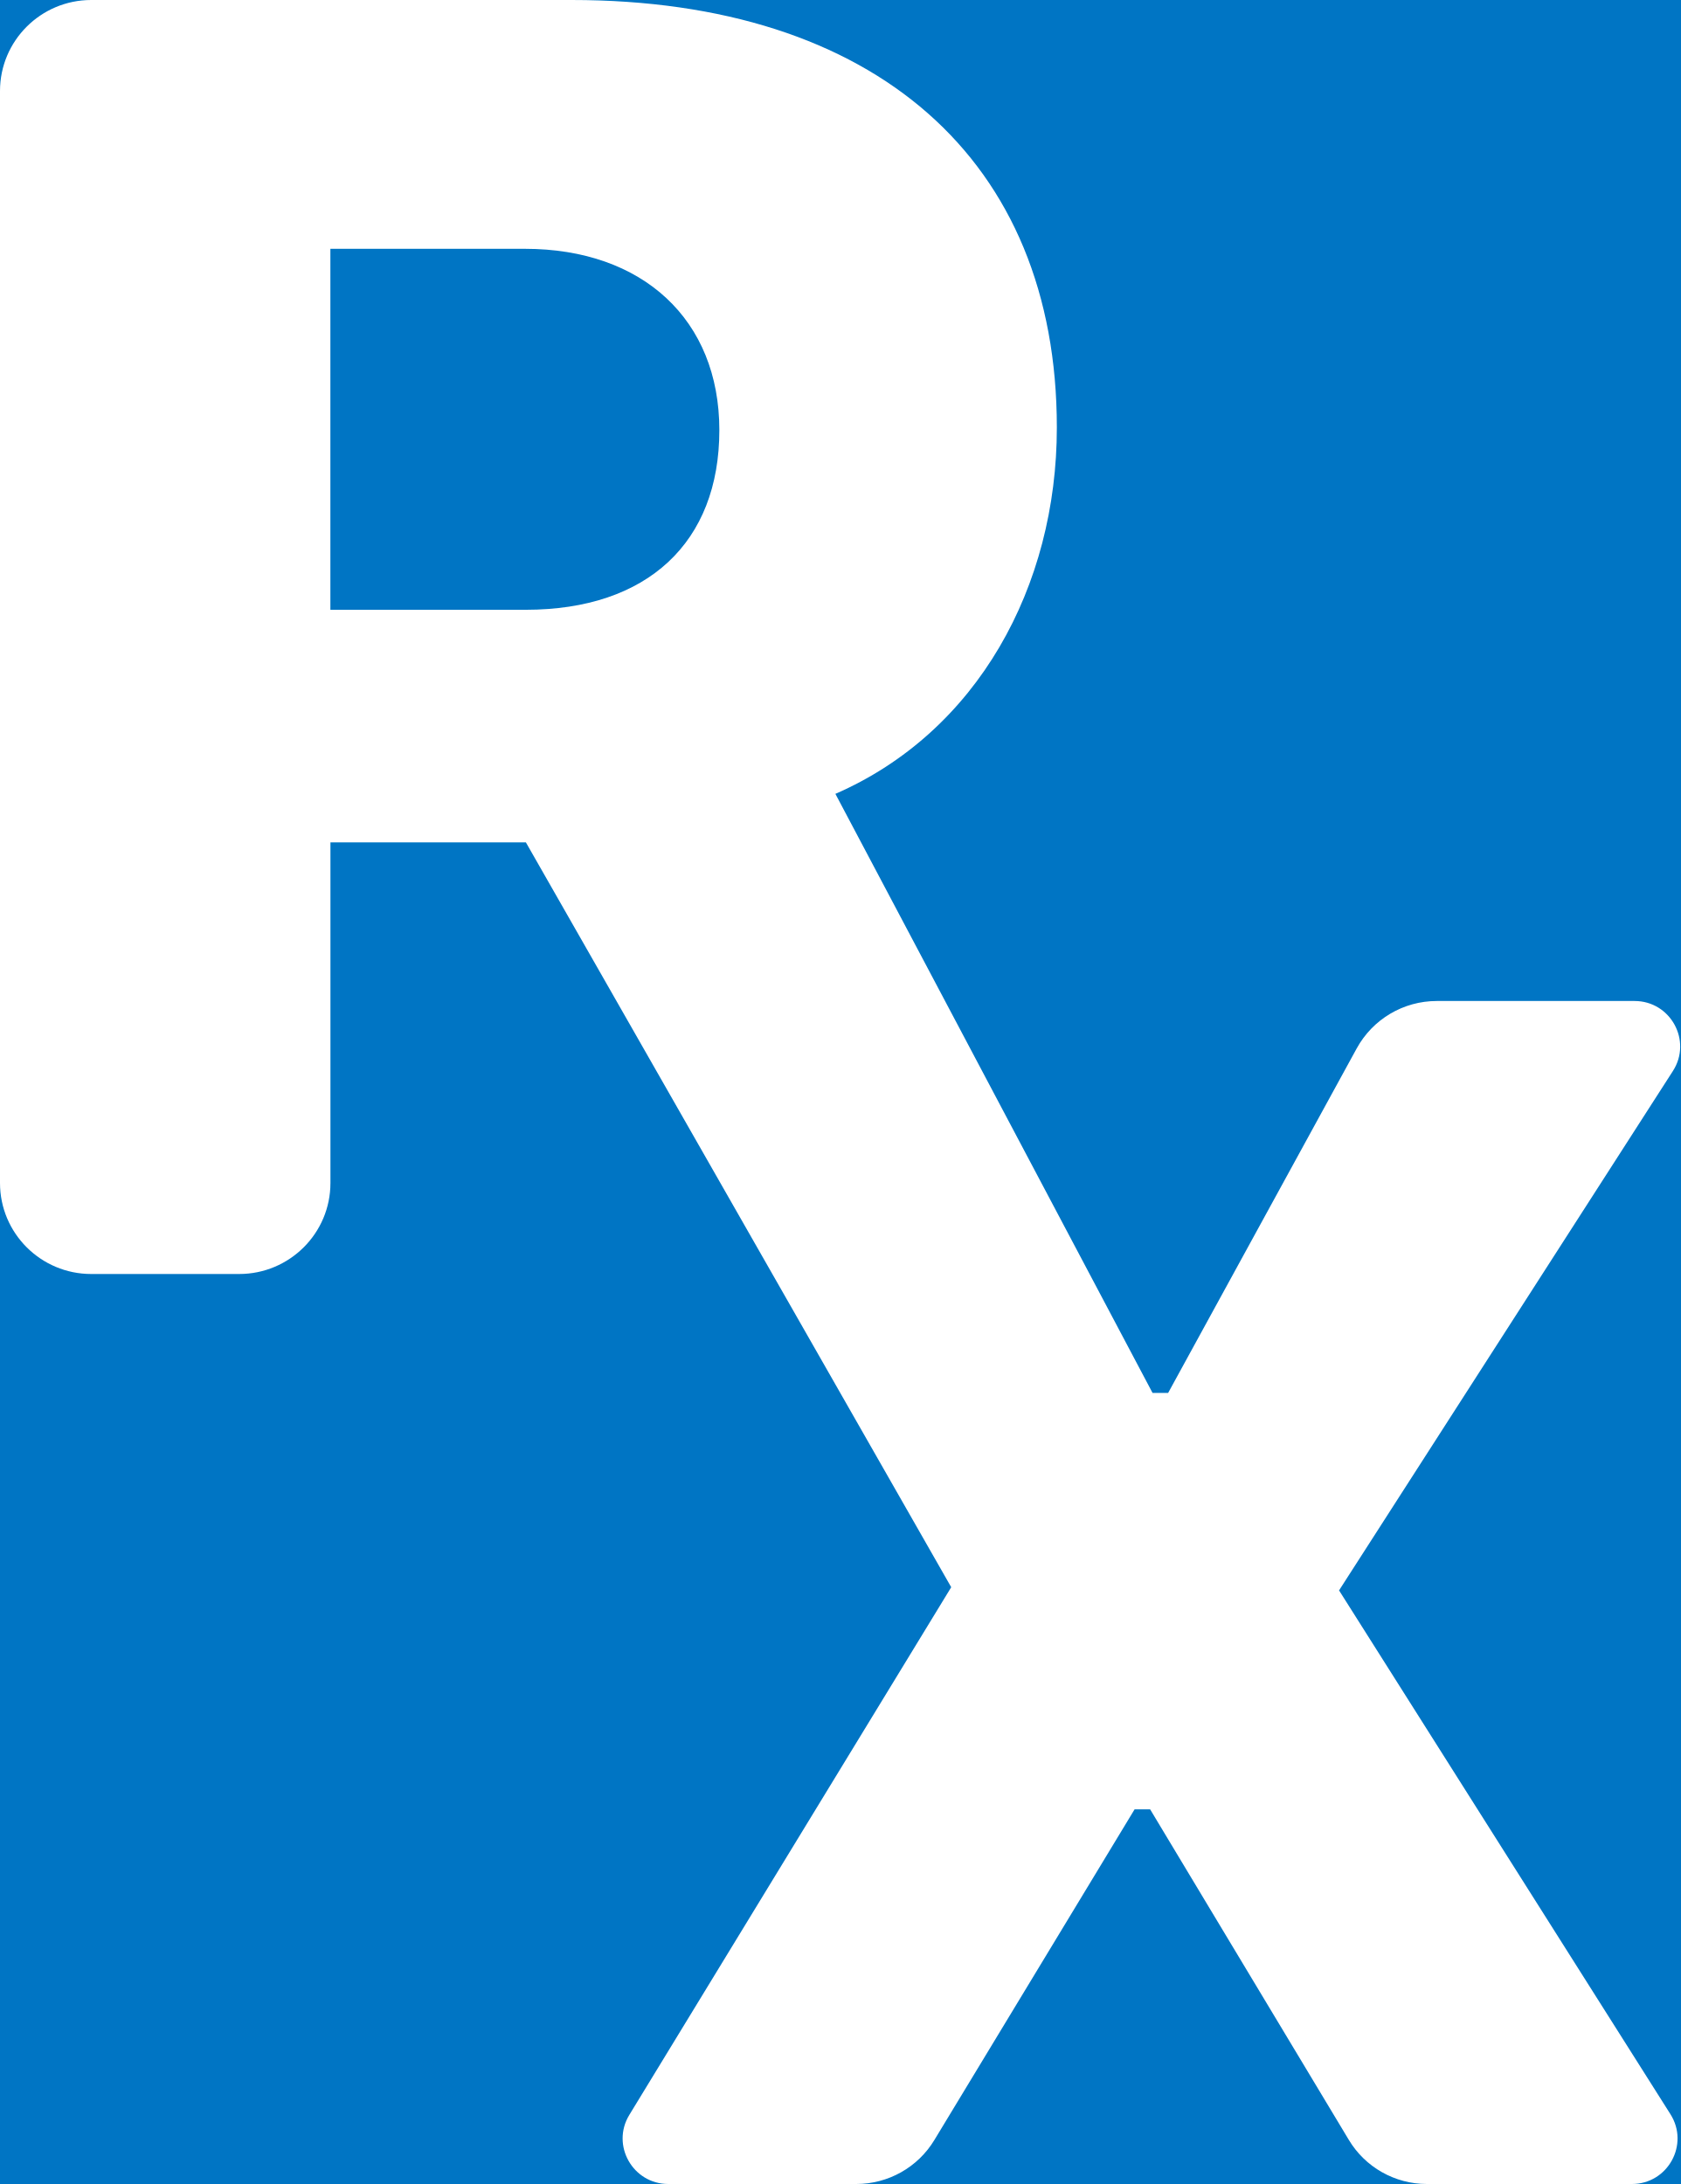
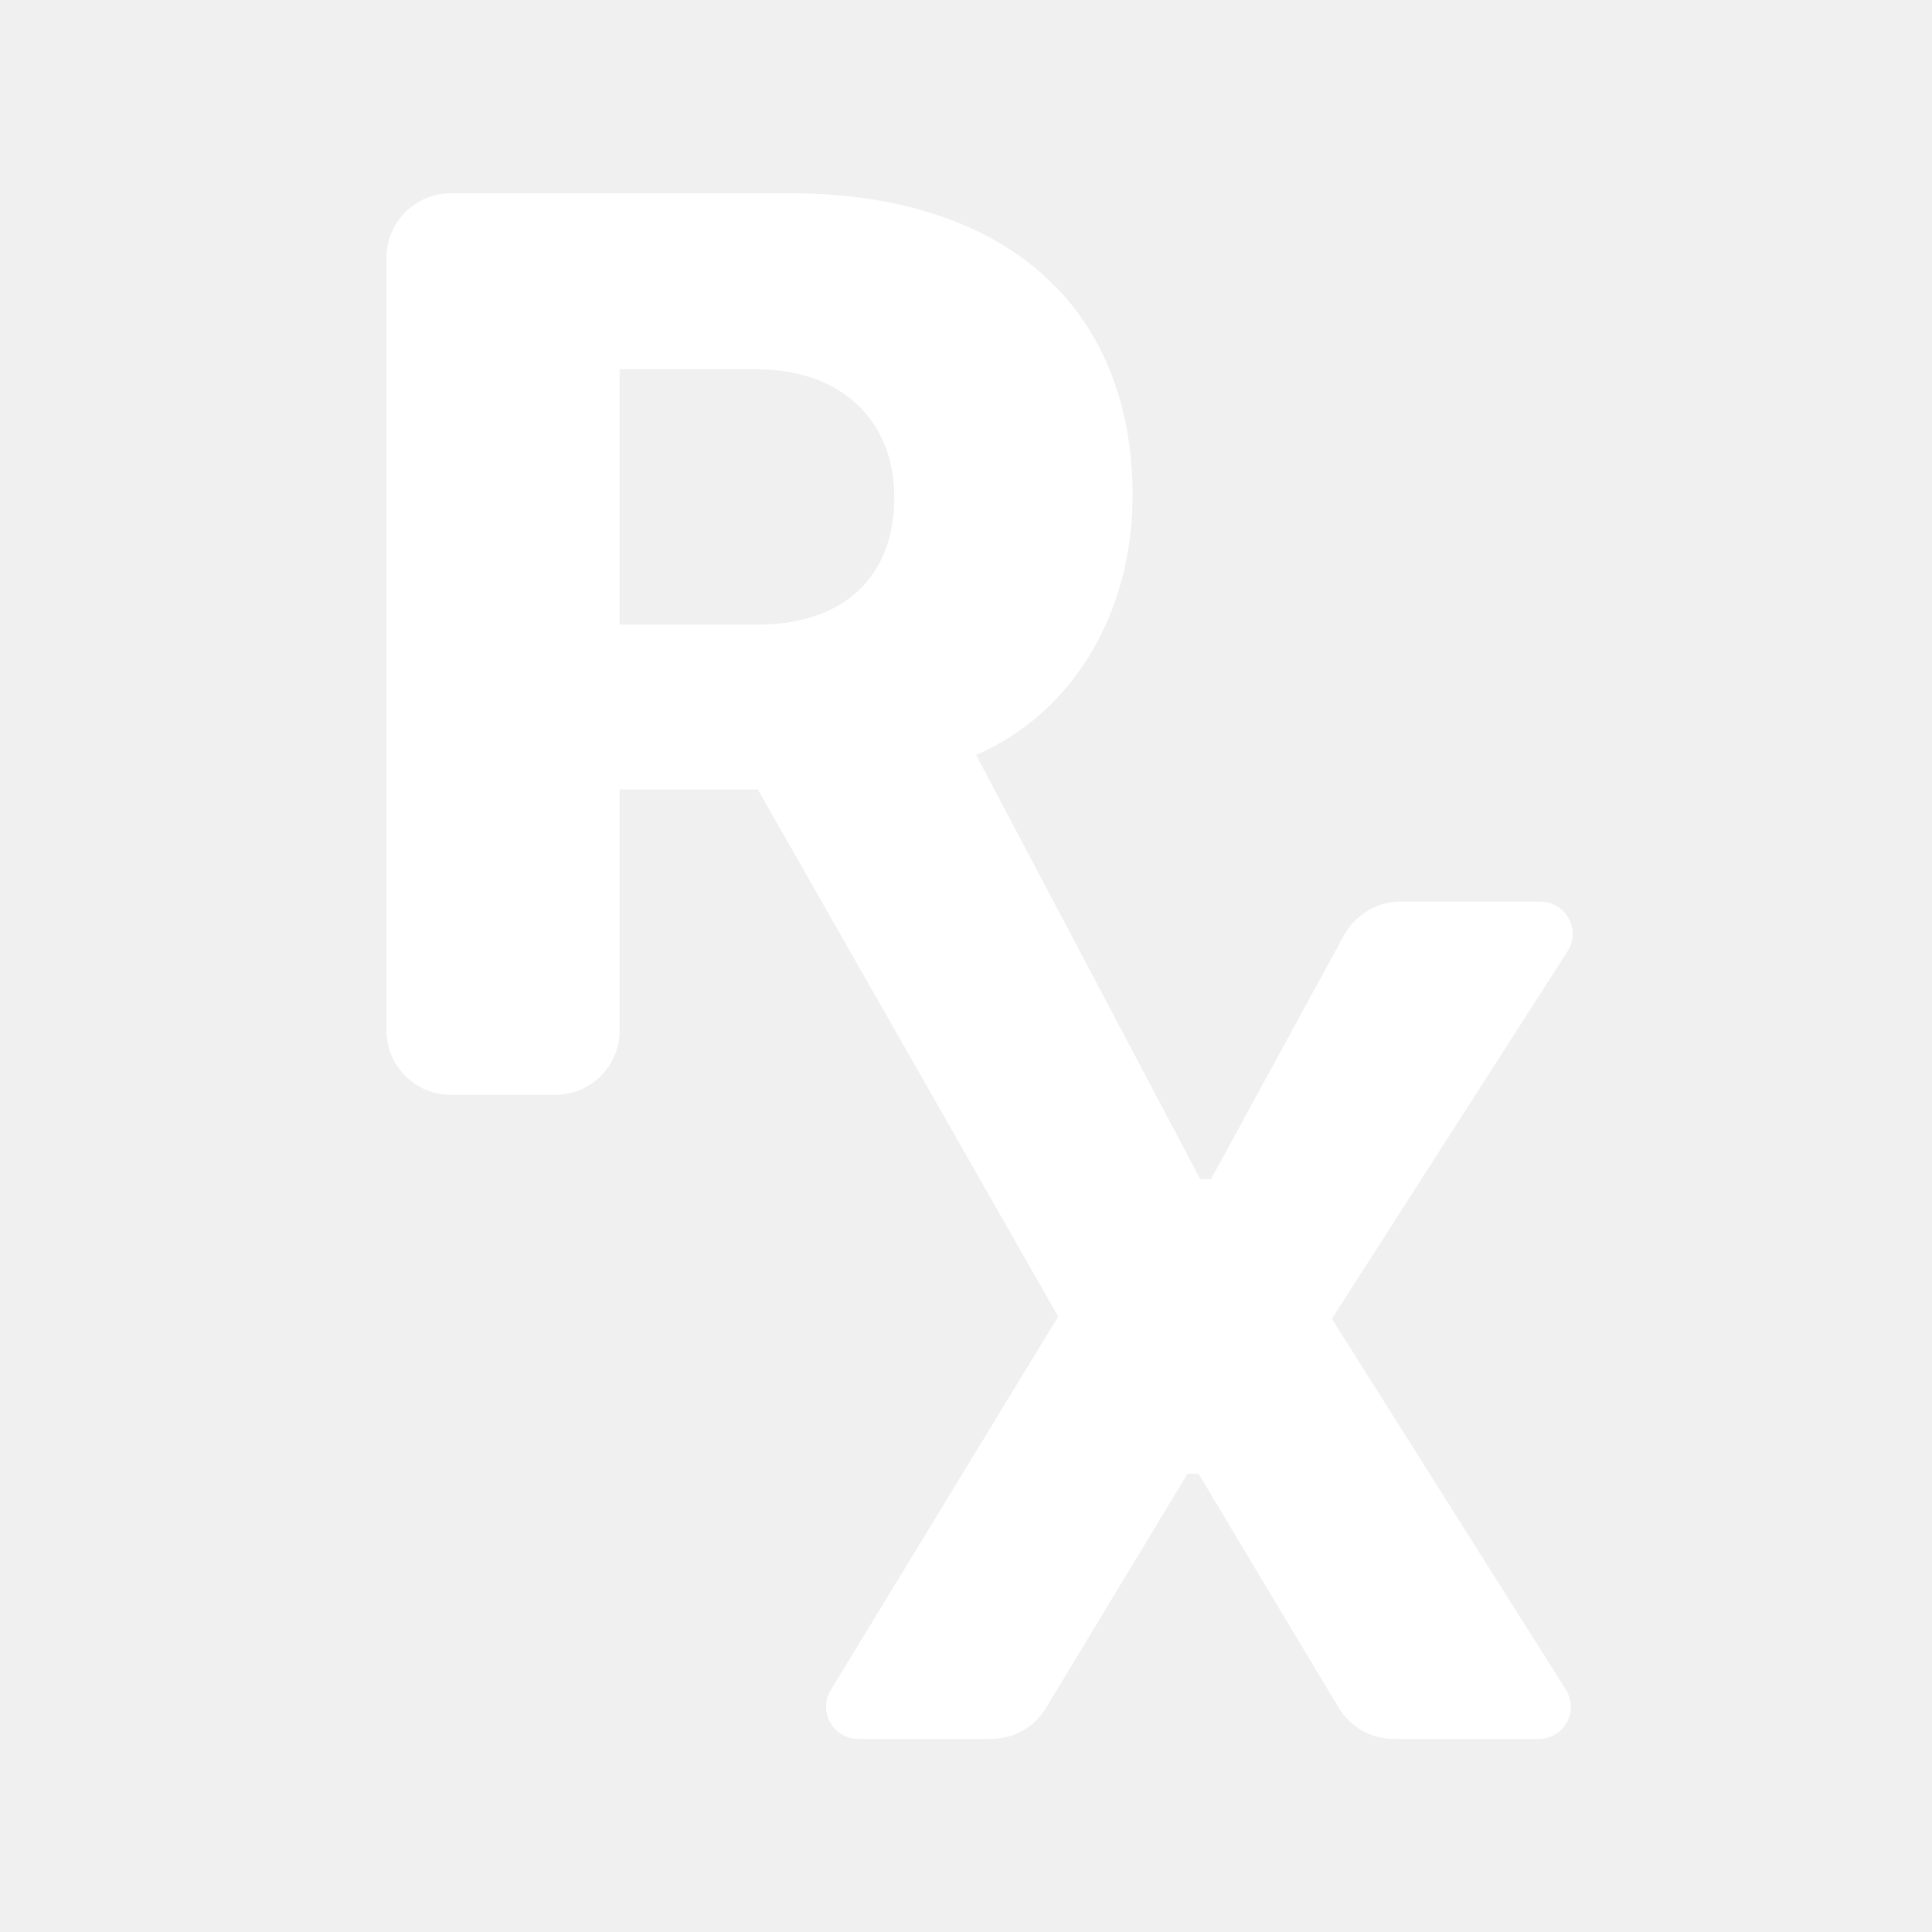
- <svg xmlns="http://www.w3.org/2000/svg" height="39" viewBox="0 0 30 39" width="30">
-   <g fill="none" fill-rule="evenodd" transform="translate(-521 -560)">
-     <path d="m299 0h313v792h-313z" fill="#0075c4" />
-     <path d="m550.185 577.875h-3.531c-.597 0-1.144.325-1.43.847l-3.367 6.152h-.278l-5.663-10.698c2.539-1.106 3.954-3.705 3.954-6.542 0-4.779-3.248-7.634-8.665-7.634h-8.576c-.9 0-1.629.728-1.629 1.625v19.5c0 .897.73 1.625 1.629 1.625h2.641c.9 0 1.63-.728 1.63-1.625v-6.082h3.49l7.594 13.3-5.748 9.424c-.329.54.062 1.233.697 1.233h3.356c.57 0 1.099-.297 1.394-.785l3.575-5.905h.278l3.546 5.9c.293.491.824.79 1.396.79h3.66c.641 0 1.03-.705.688-1.246l-5.917-9.354 5.961-9.275c.347-.54-.042-1.25-.685-1.25zm-23.286-6.986v-6.446h3.472c2.106 0 3.473 1.267 3.473 3.238 0 2.006-1.285 3.208-3.456 3.208z" fill="#fff" fill-rule="nonzero" />
-   </g>
+ <svg xmlns="http://www.w3.org/2000/svg" height="30pt" viewBox="0 0 30 30" width="30pt">
+   <path d="m23.918 14h-2.168c-.363 0-.699.199-.879.52l-2.066 3.789h-.168l-3.48-6.586c1.562-.68 2.43-2.277 2.43-4.023 0-2.941-1.992-4.699-5.32-4.699h-5.266c-.551 0-1 .449-1 1v12c0 .551.449 1 1 1h1.621c.555 0 1-.449 1-1v-3.742h2.145l4.664 8.184-3.531 5.801c-.203.332.039.758.43.758h2.059c.352 0 .676-.184.855-.484l2.195-3.633h.172l2.176 3.633c.18.301.508.484.859.484h2.246c.395 0 .633-.434.422-.766l-3.633-5.758 3.66-5.707c.215-.332-.027-.77-.422-.77zm-14.297-4.301v-3.965h2.133c1.293 0 2.133.781 2.133 1.992 0 1.234-.789 1.973-2.121 1.973zm0 0" fill="#fff" />
</svg>
